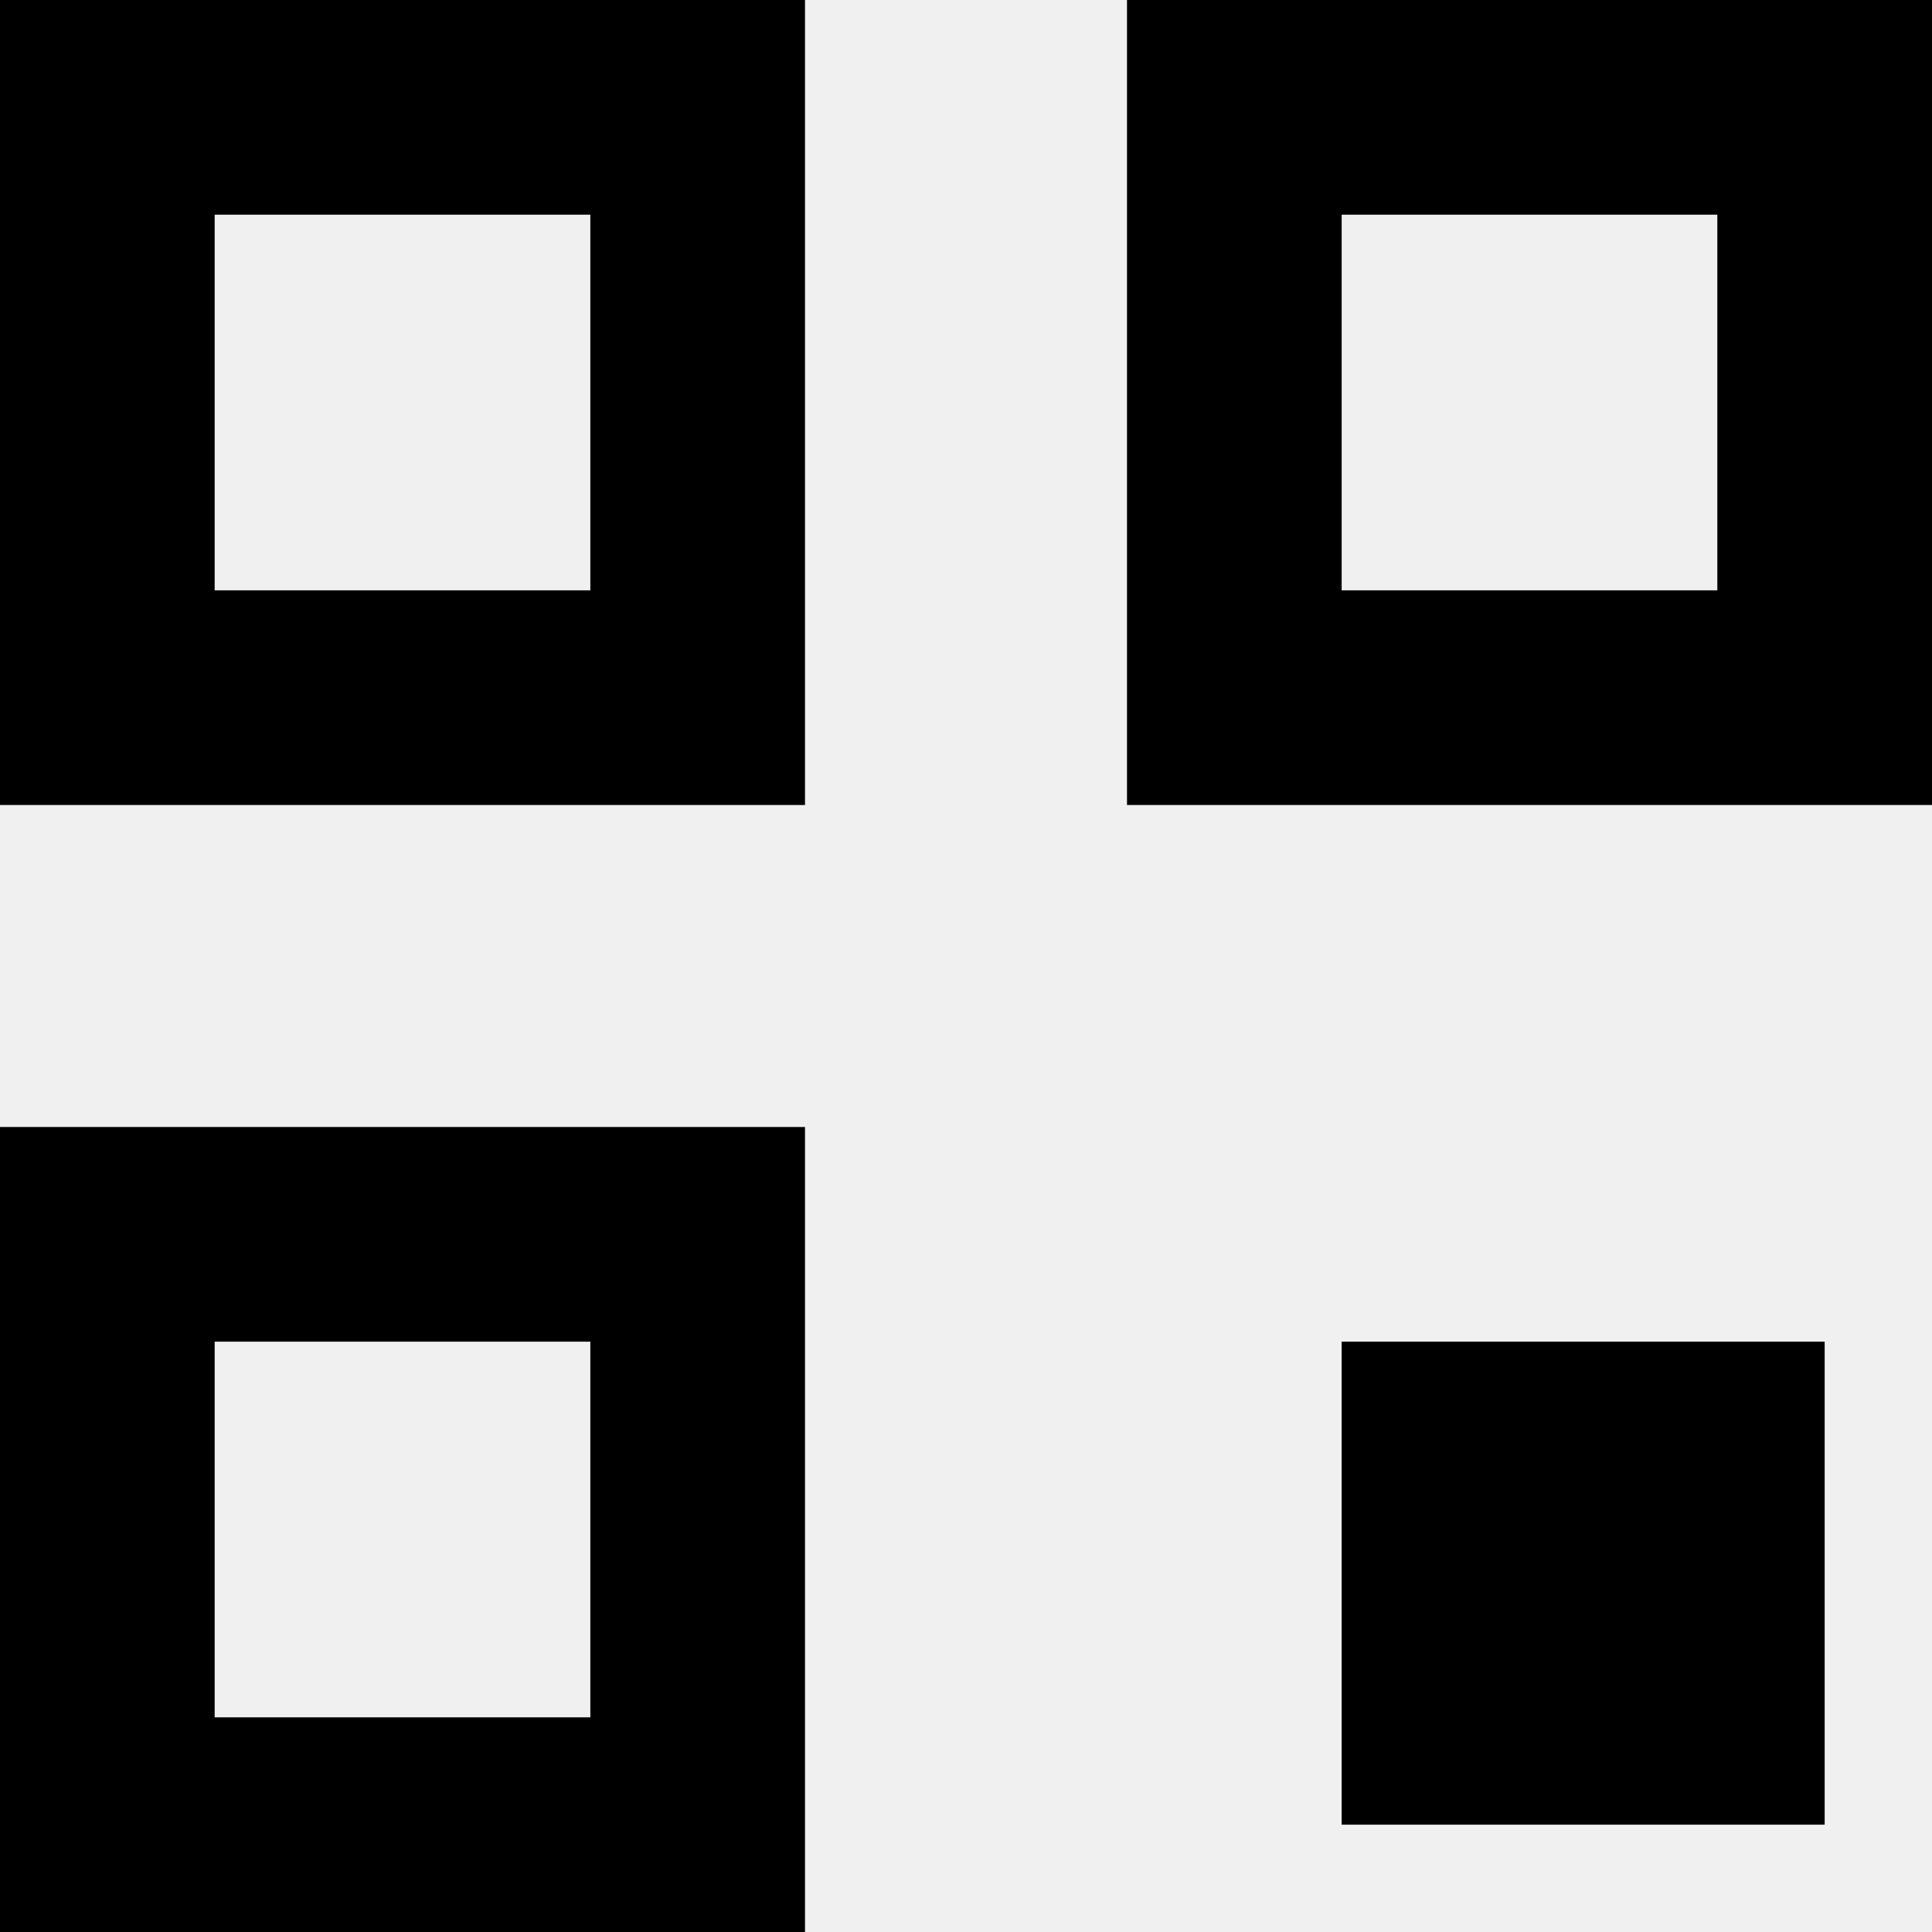
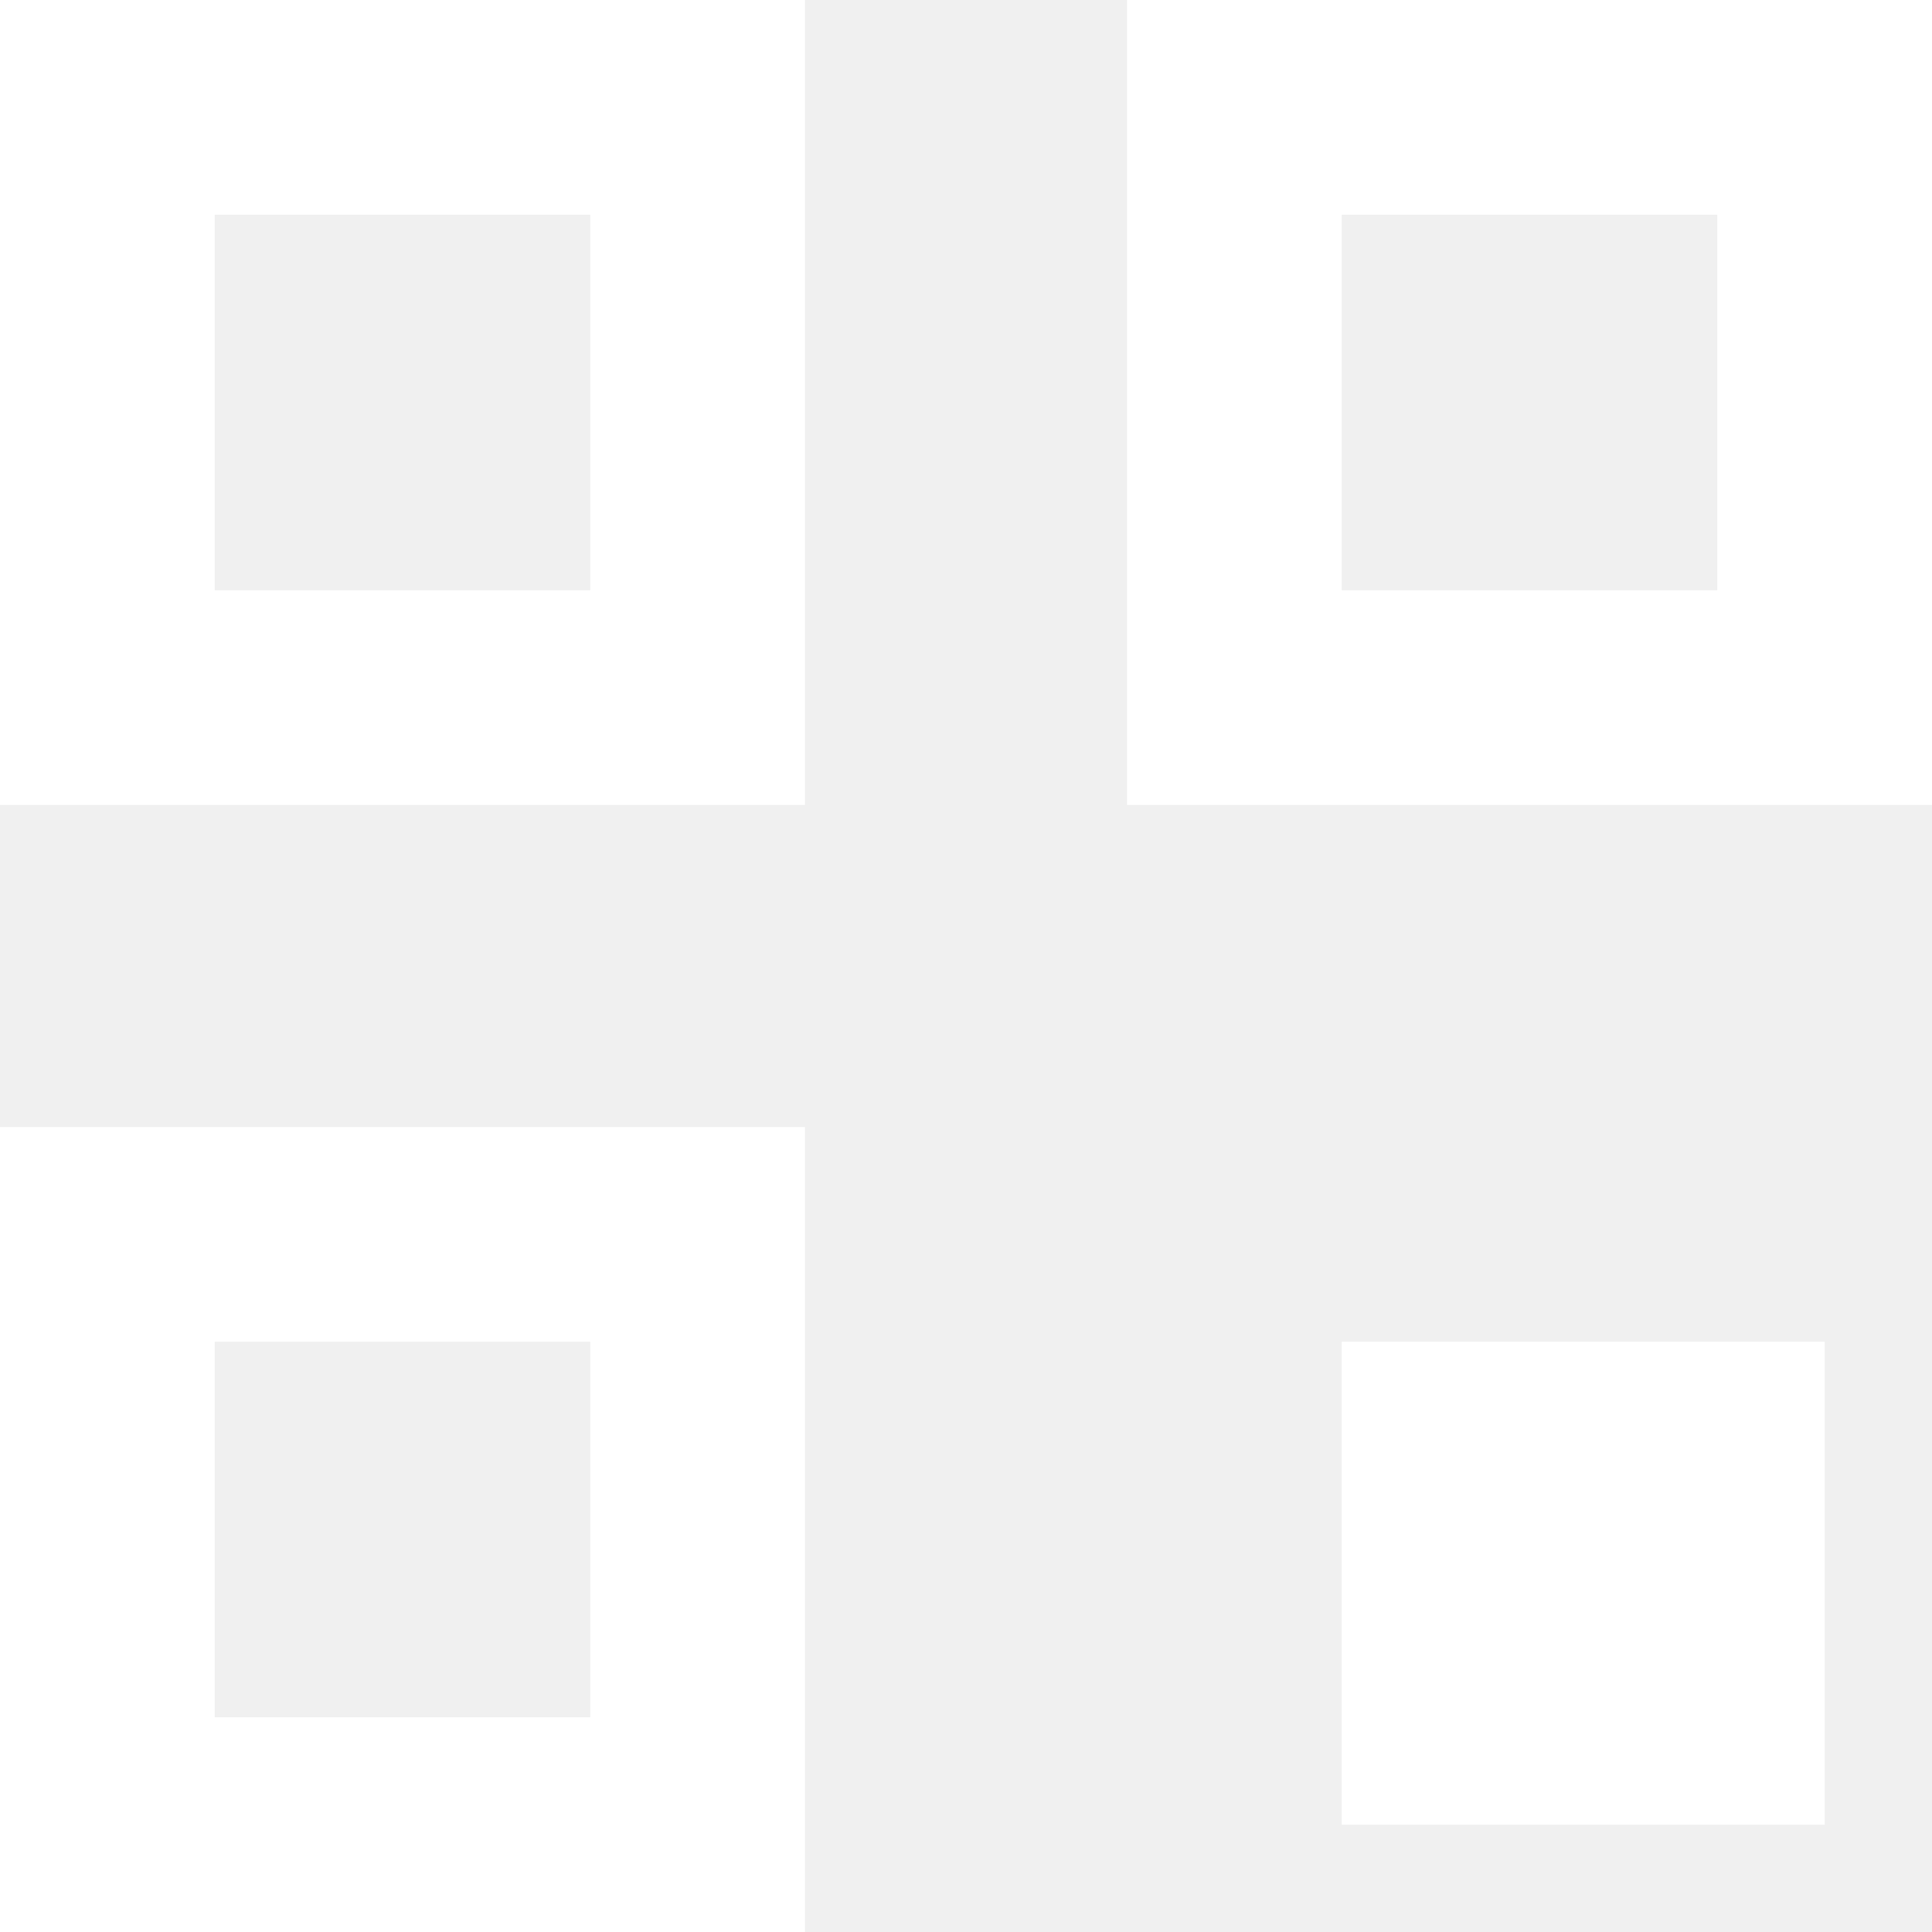
<svg xmlns="http://www.w3.org/2000/svg" viewBox="0 0 9 9">
+   <defs>
+     <style>.cls-1{fill:#fff;}</style>
+   </defs>
  <g id="Layer_2" data-name="Layer 2">
    <g id="Layer_1-2" data-name="Layer 1">
-       <path d="M2.75,1V2.75H1V1H2.75m1-1H0V3.75H3.75V0Z" />
-       <path d="M2.75,6.25V8H1V6.25H2.75m1-1H0V9H3.75V5.25Z" />
-       <path d="M8,1V2.75H6.25V1H8M9,0H5.25V3.75H9V0Z" />
-       <rect x="6.25" y="6.25" width="2.25" height="2.25" />
+       <path class="cls-1" d="M2.75,1V2.75H1V1H2.75m1-1H0V3.75H3.75V0Z" />
+       <path class="cls-1" d="M2.75,6.25V8H1V6.25H2.75m1-1H0V9H3.75V5.25Z" />
+       <path class="cls-1" d="M8,1V2.75H6.25V1H8M9,0H5.25V3.75H9V0Z" />
+       <rect class="cls-1" x="6.25" y="6.25" width="2.25" height="2.25" />
    </g>
  </g>
</svg>
